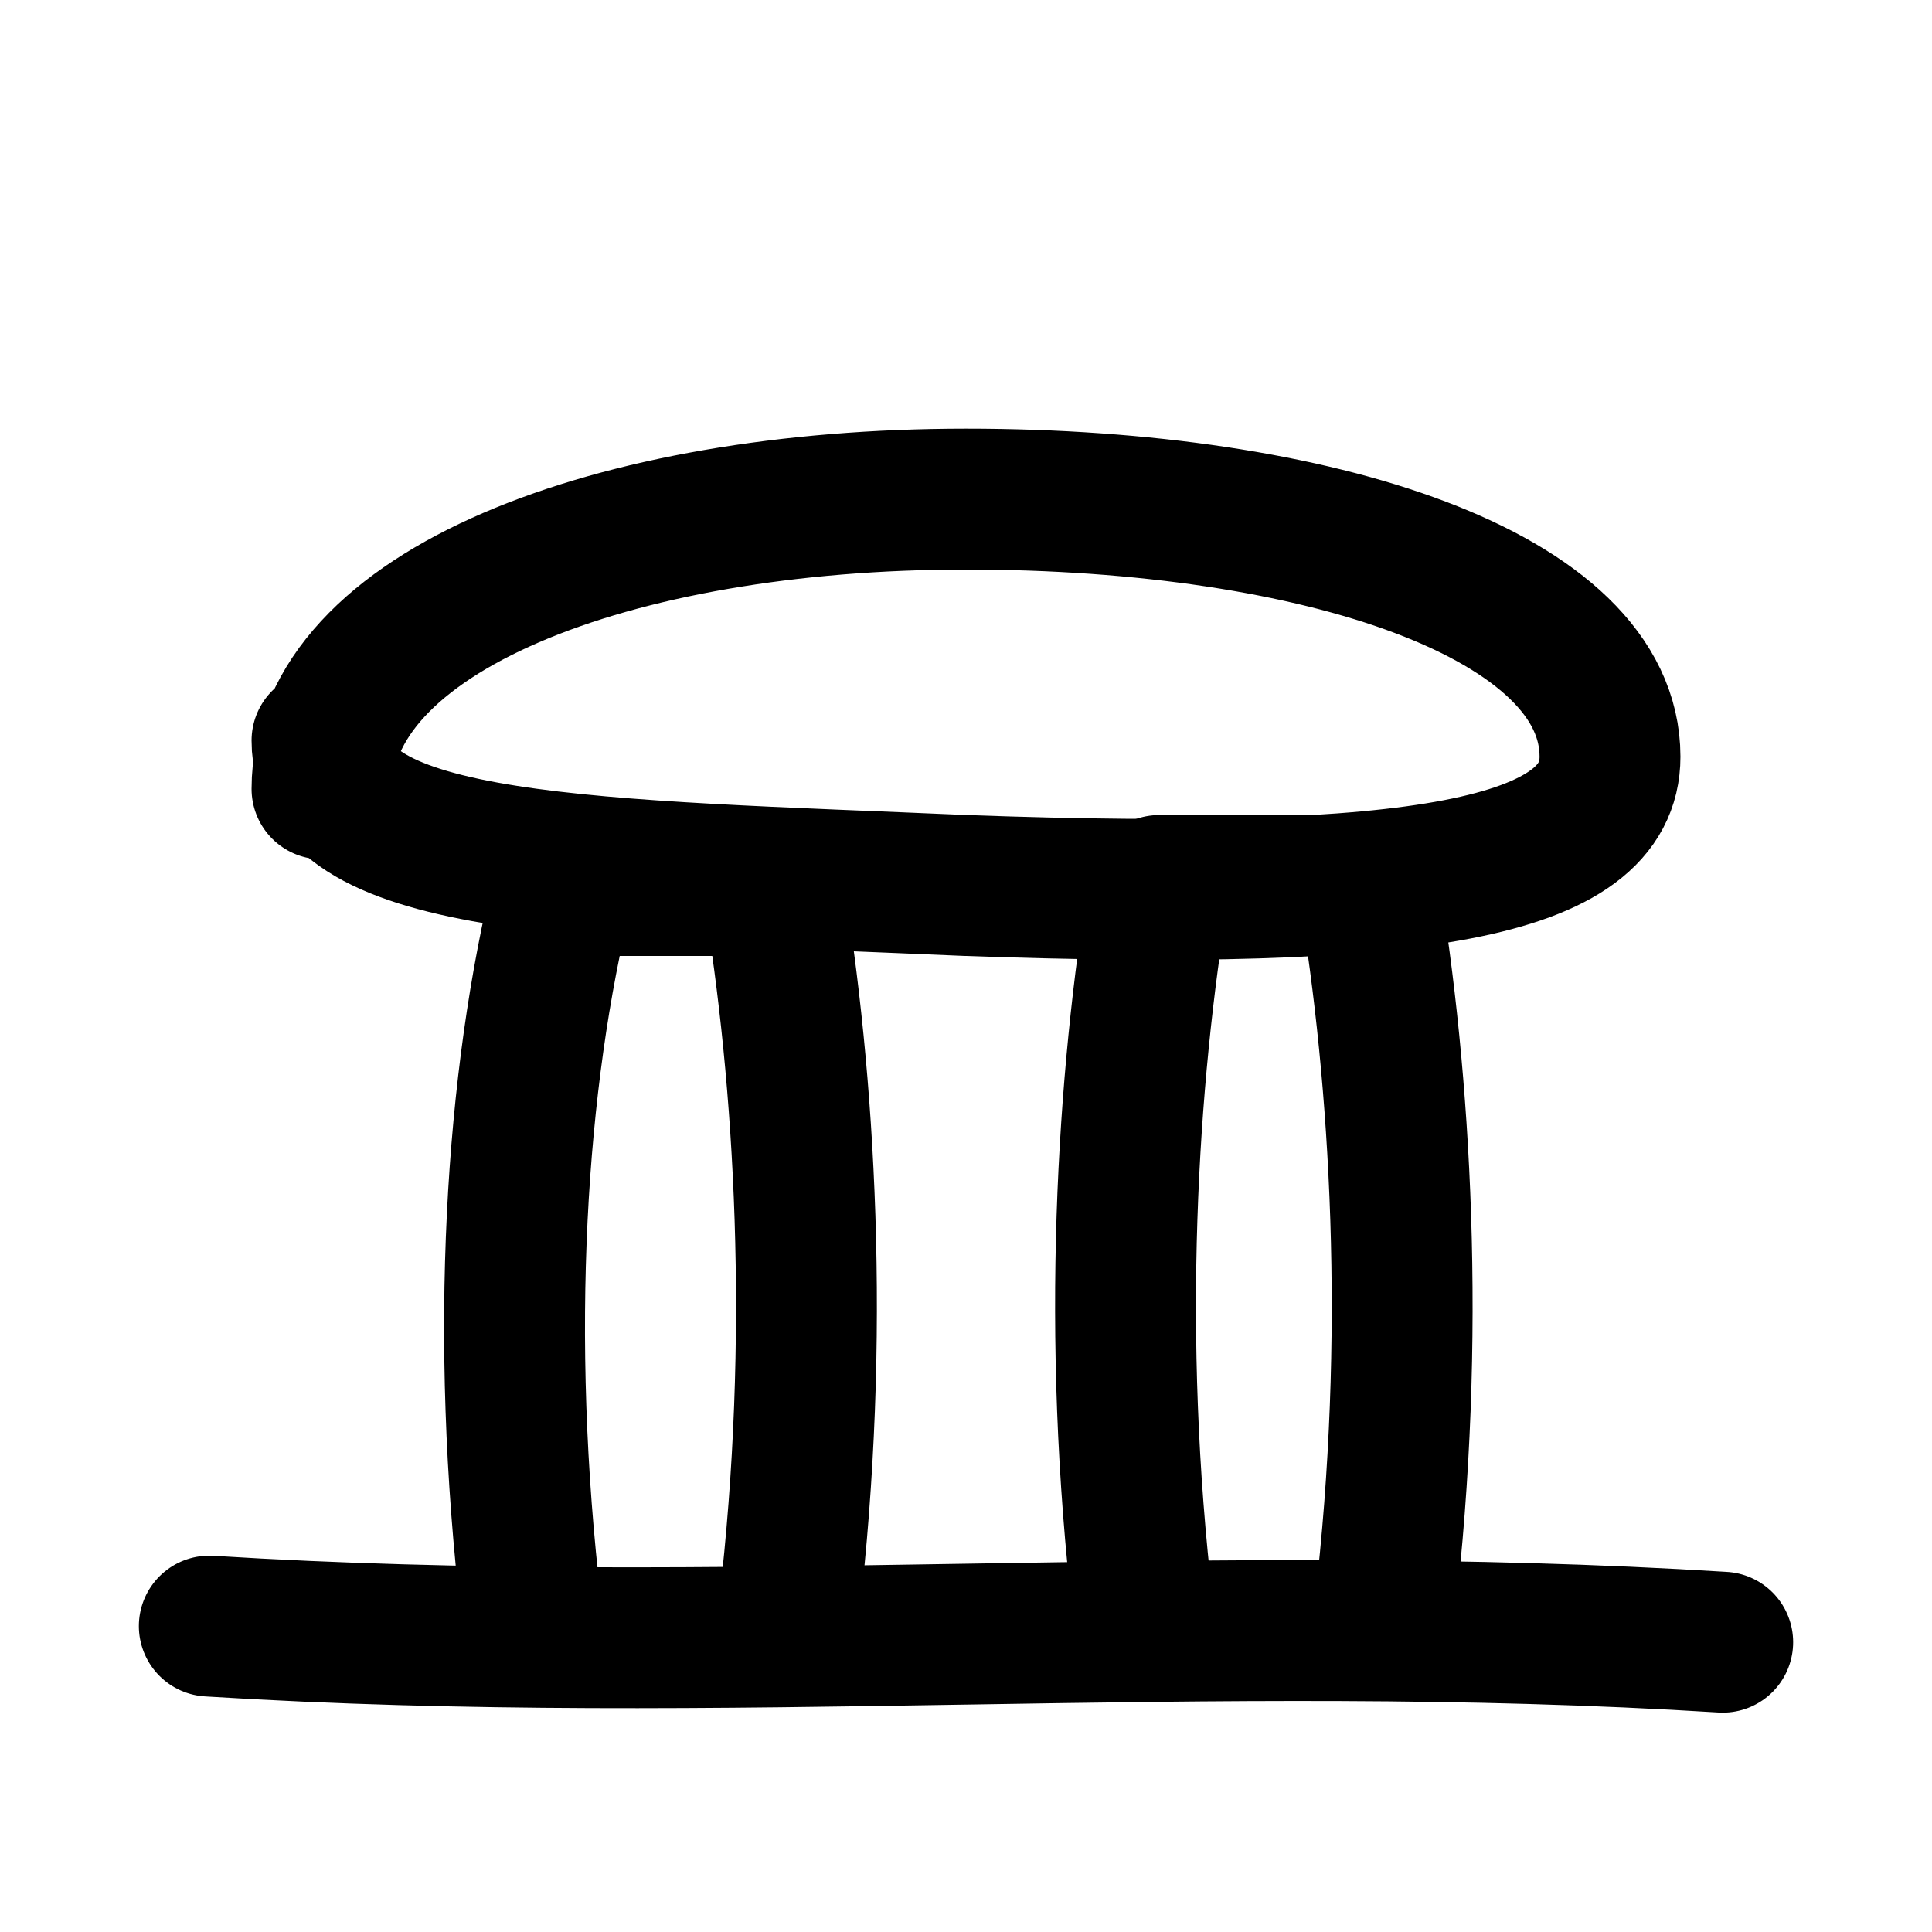
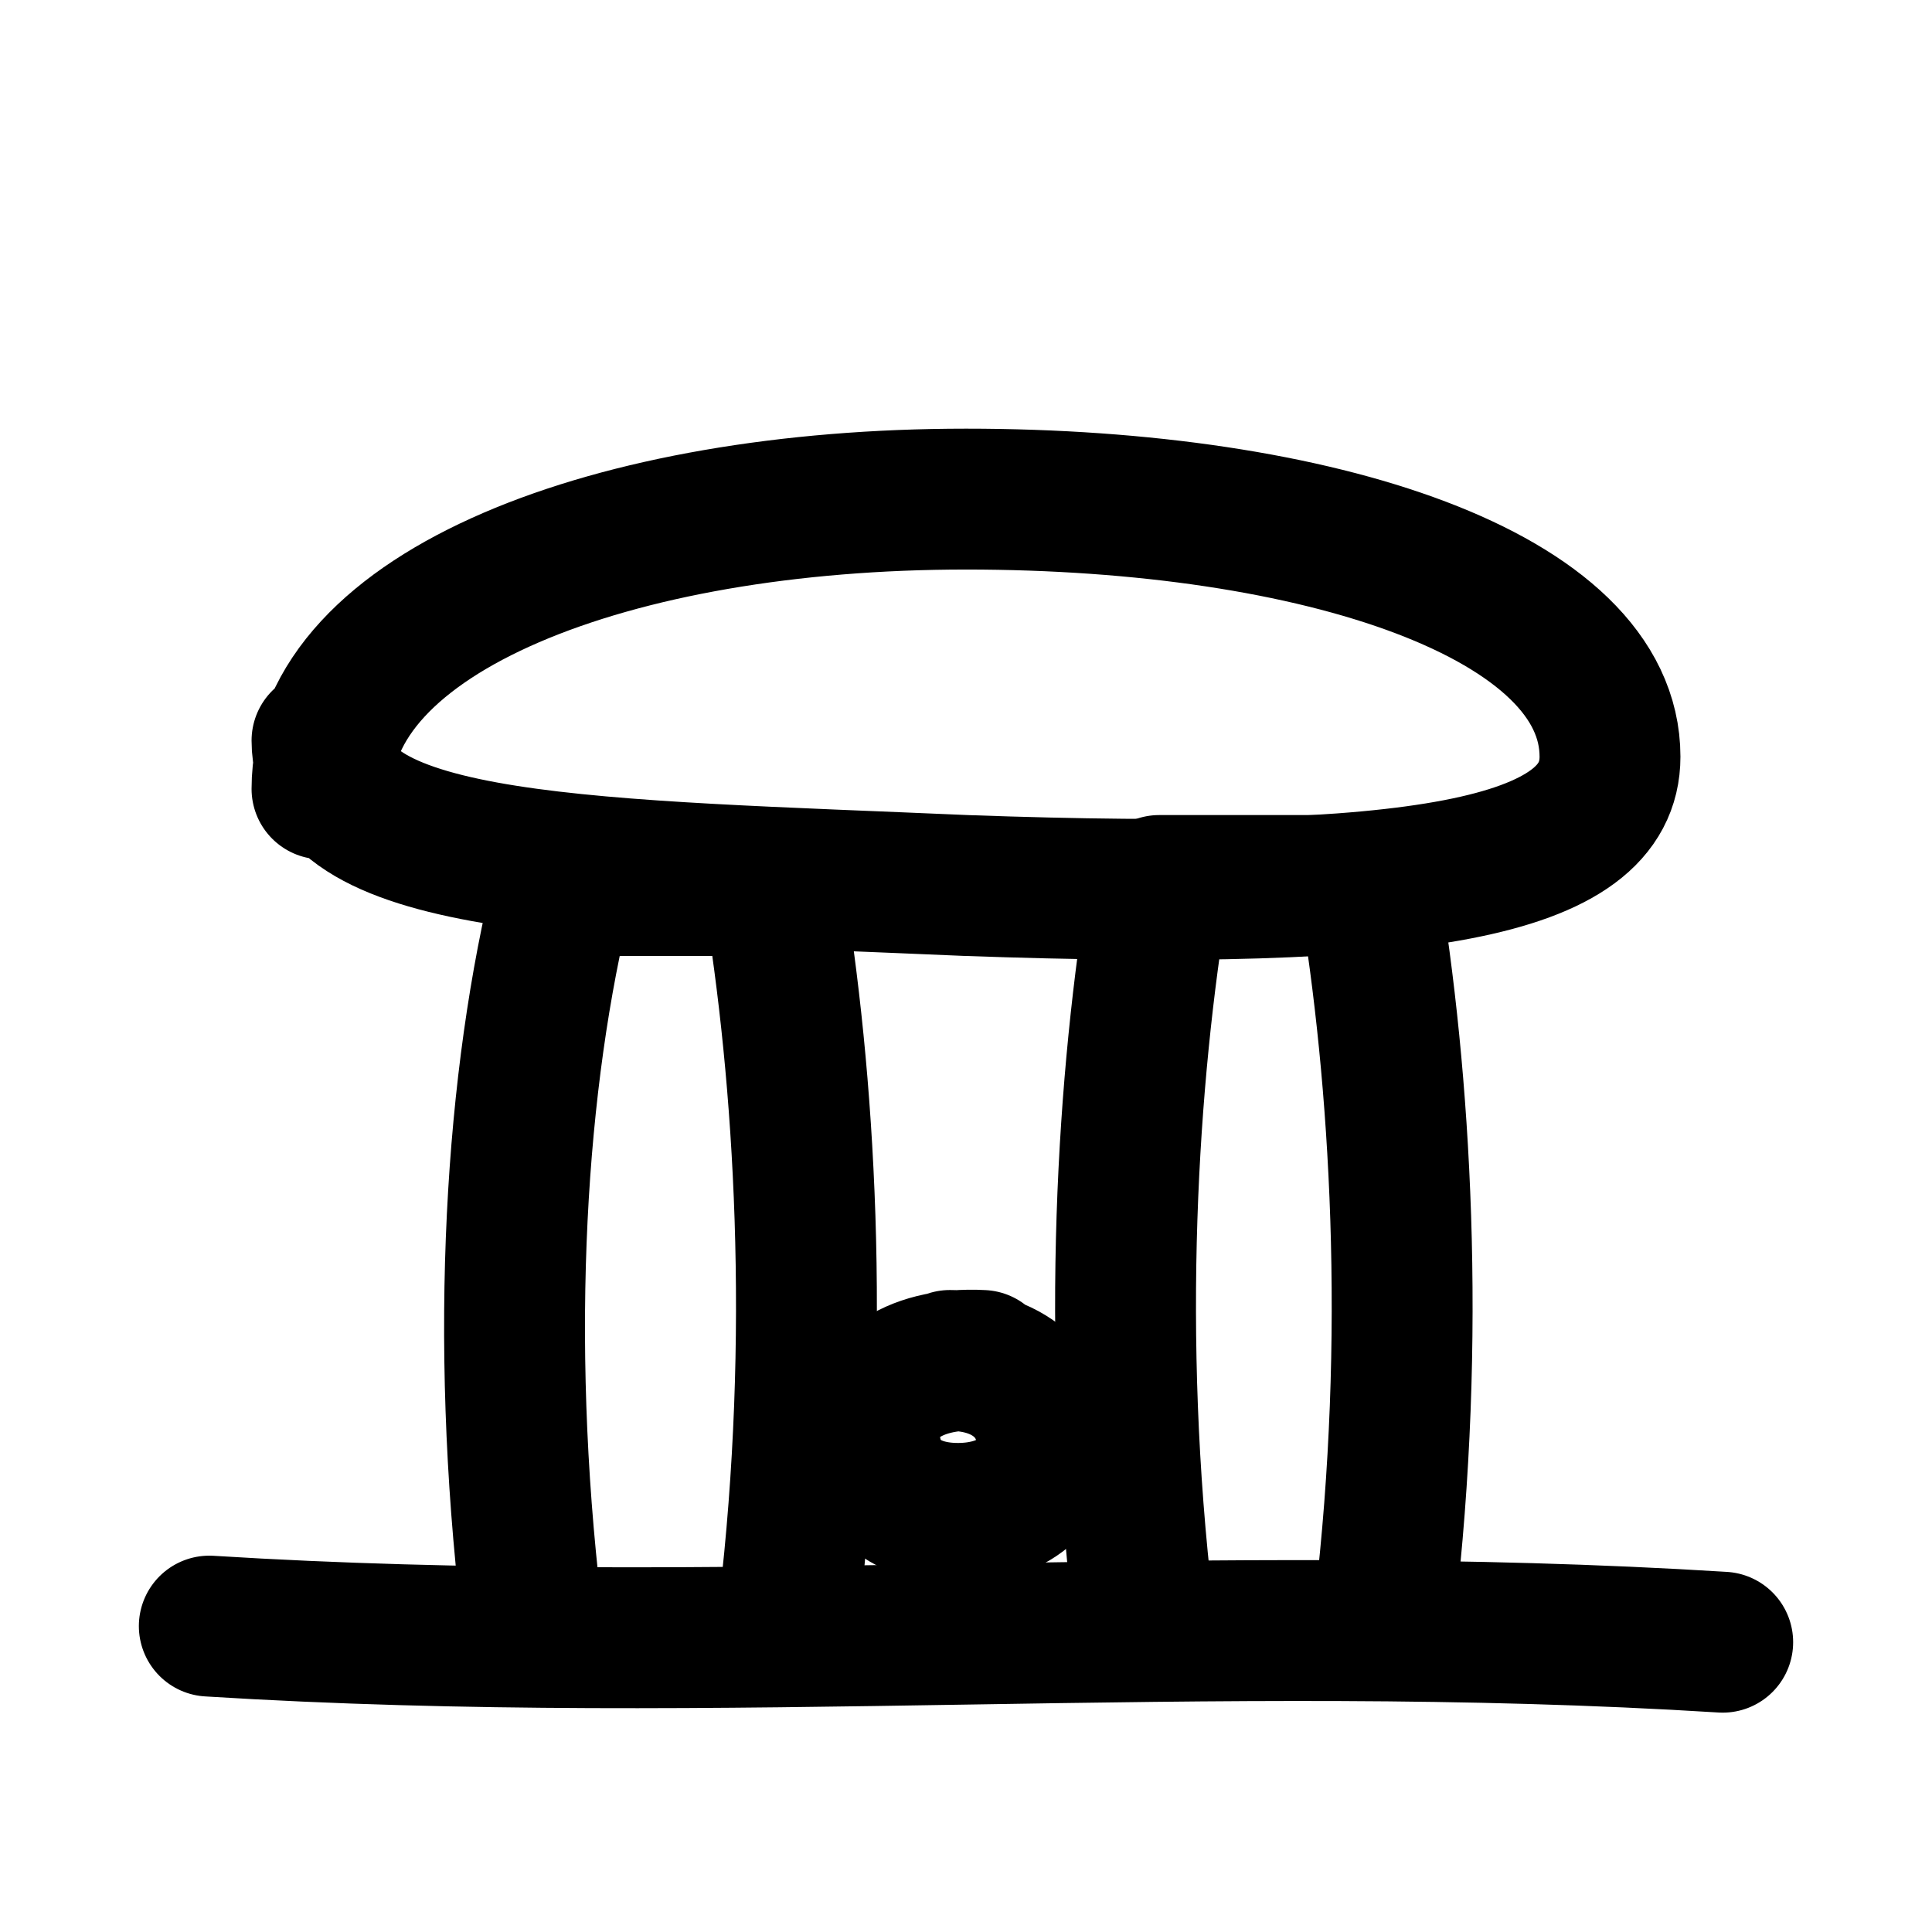
<svg xmlns="http://www.w3.org/2000/svg" viewBox="0 0 24 24" fill="none" stroke="currentColor" stroke-width="1.75" stroke-linecap="round" stroke-linejoin="round">
  <path d="M6.6 20 C6.2 16.6 6.4 13.4 7 11 L9.6 11 C10 13.4 10.2 16.6 9.8 20" />
  <path d="M14.2 20 C13.8 16.6 14 13.4 14.4 11 L17 11 C17.4 13.4 17.6 16.6 17.2 20" />
  <path d="M4 9.8 C4 7.6 7.6 6.2 12 6.2 C16.4 6.2 20 7.4 20 9.4 C20 10.8 17.6 11.2 12 11 C7.4 10.8 4 10.8 4 9.2" />
  <path d="M2.6 20.2 C9 20.6 15 20 21.4 20.4" />
+   <path d="M11.8 16.9 C12.6 16.9 13 17.4 13 17.9 C13 18.5 12.5 18.8 11.9 18.8 C11.2 18.8 10.8 18.4 10.8 17.8 C10.8 17.3 11.3 16.85 12.2 16.9" data-role="mark" data-mark="1" data-rest="hidden" />
</svg>
